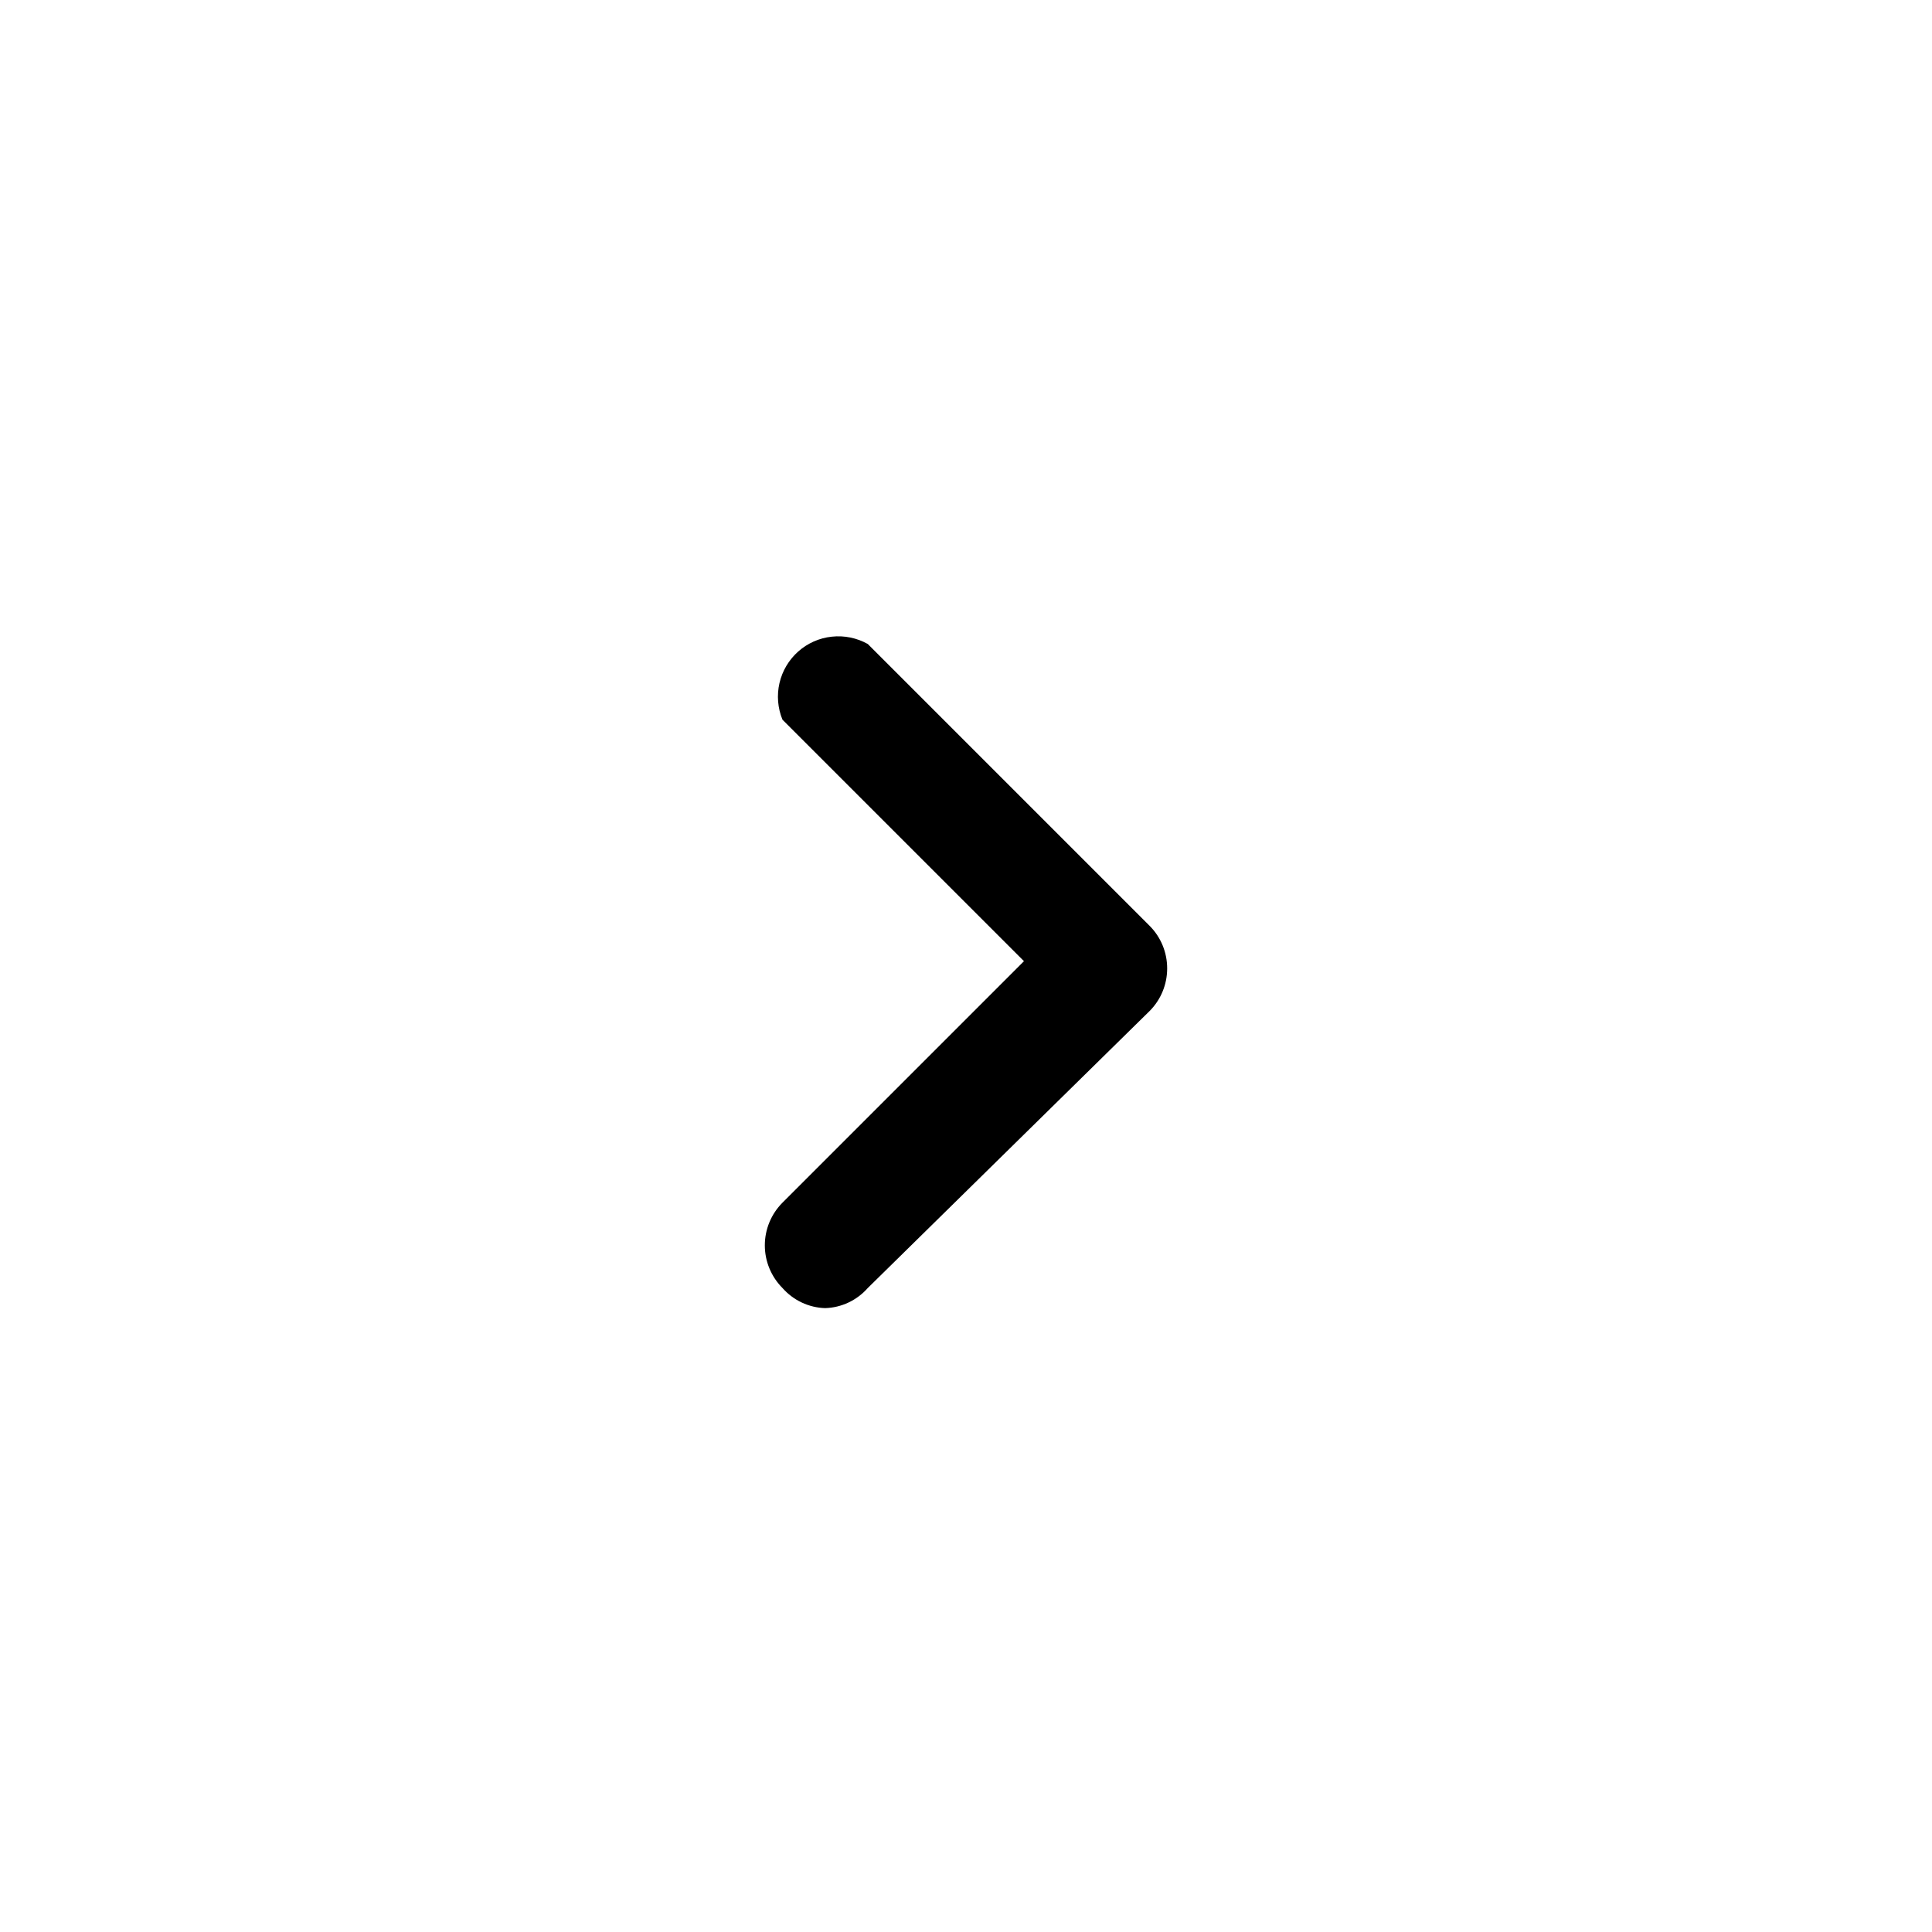
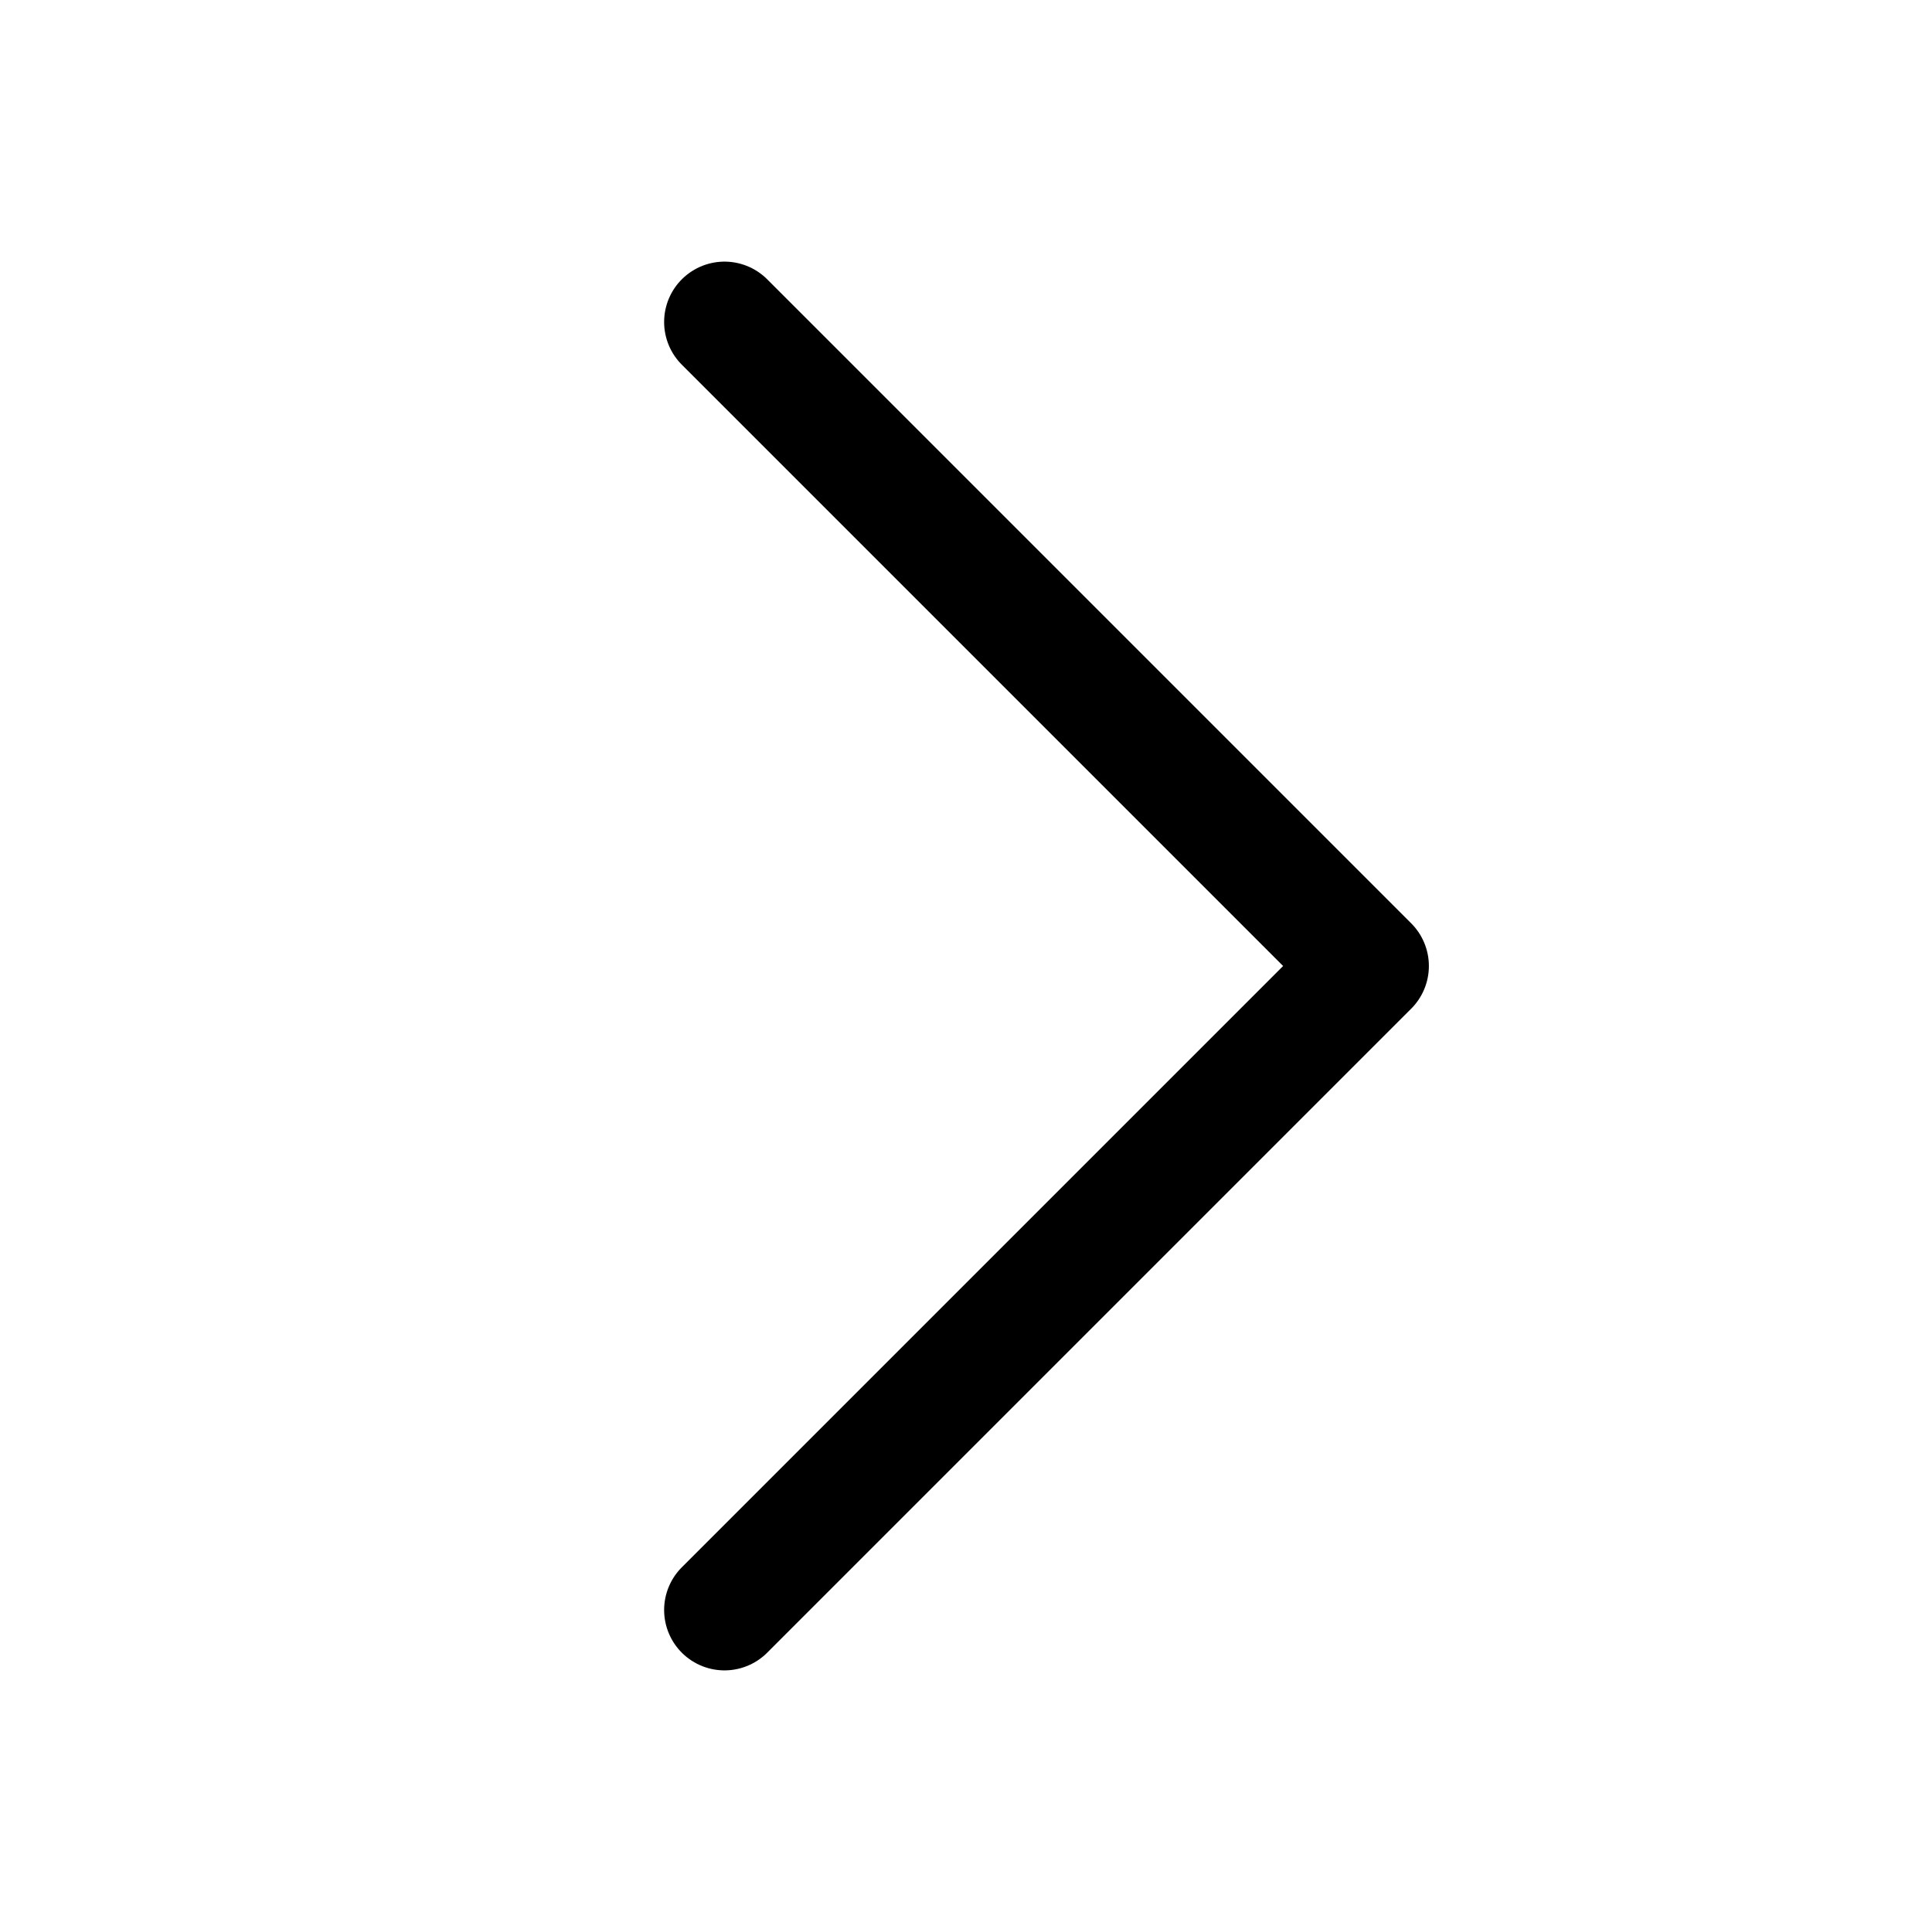
<svg xmlns="http://www.w3.org/2000/svg" width="800px" height="800px" viewBox="0 0 24 24" fill="none">
-   <path d="M10.25 16.25C10.149 16.247 10.05 16.223 9.959 16.18C9.868 16.137 9.787 16.076 9.72 16C9.58 15.859 9.501 15.669 9.501 15.47C9.501 15.271 9.58 15.081 9.72 14.94L12.72 11.94L9.72 8.94C9.661 8.796 9.648 8.637 9.683 8.485C9.718 8.334 9.799 8.197 9.916 8.093C10.032 7.99 10.178 7.925 10.333 7.909C10.488 7.892 10.644 7.924 10.78 8L14.28 11.5C14.421 11.641 14.499 11.831 14.499 12.03C14.499 12.229 14.421 12.419 14.28 12.56L10.78 16C10.713 16.076 10.632 16.137 10.541 16.18C10.45 16.223 10.351 16.247 10.25 16.25Z" fill="#000000" />
+   <path d="M9 20L17 12L9 4" stroke="#000000" stroke-width="1.5" stroke-linecap="round" stroke-linejoin="round" />
</svg>
